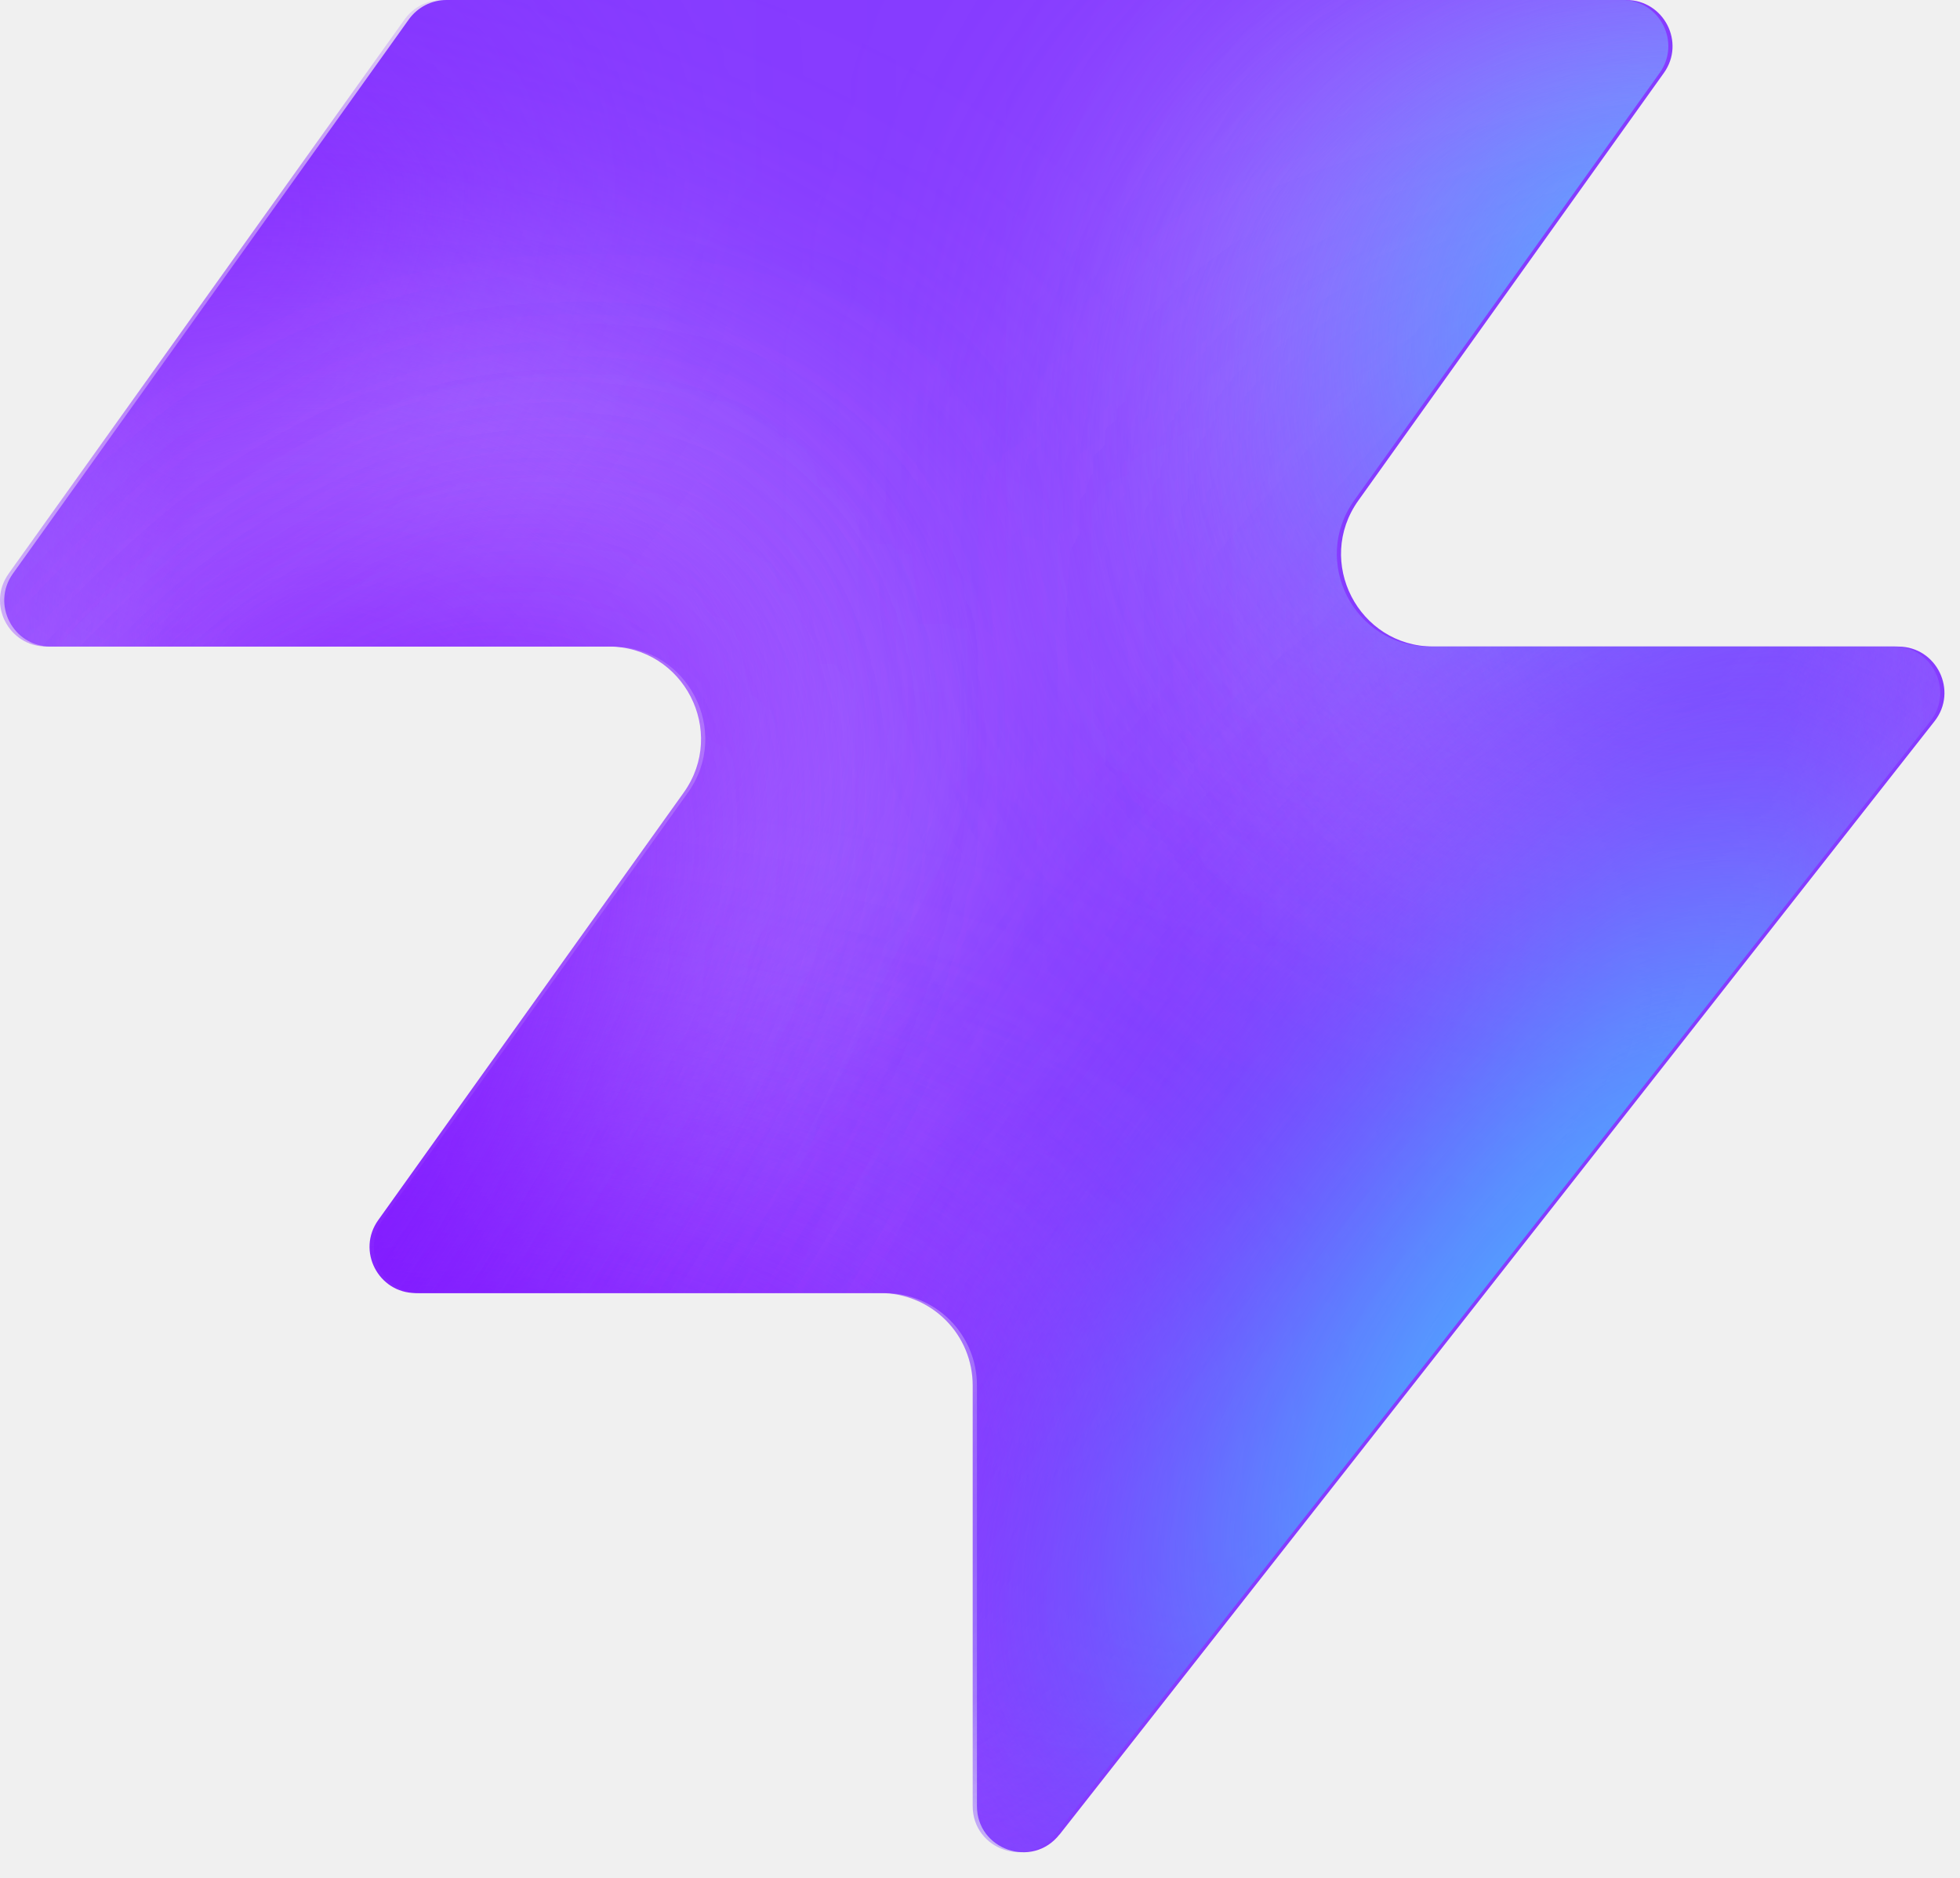
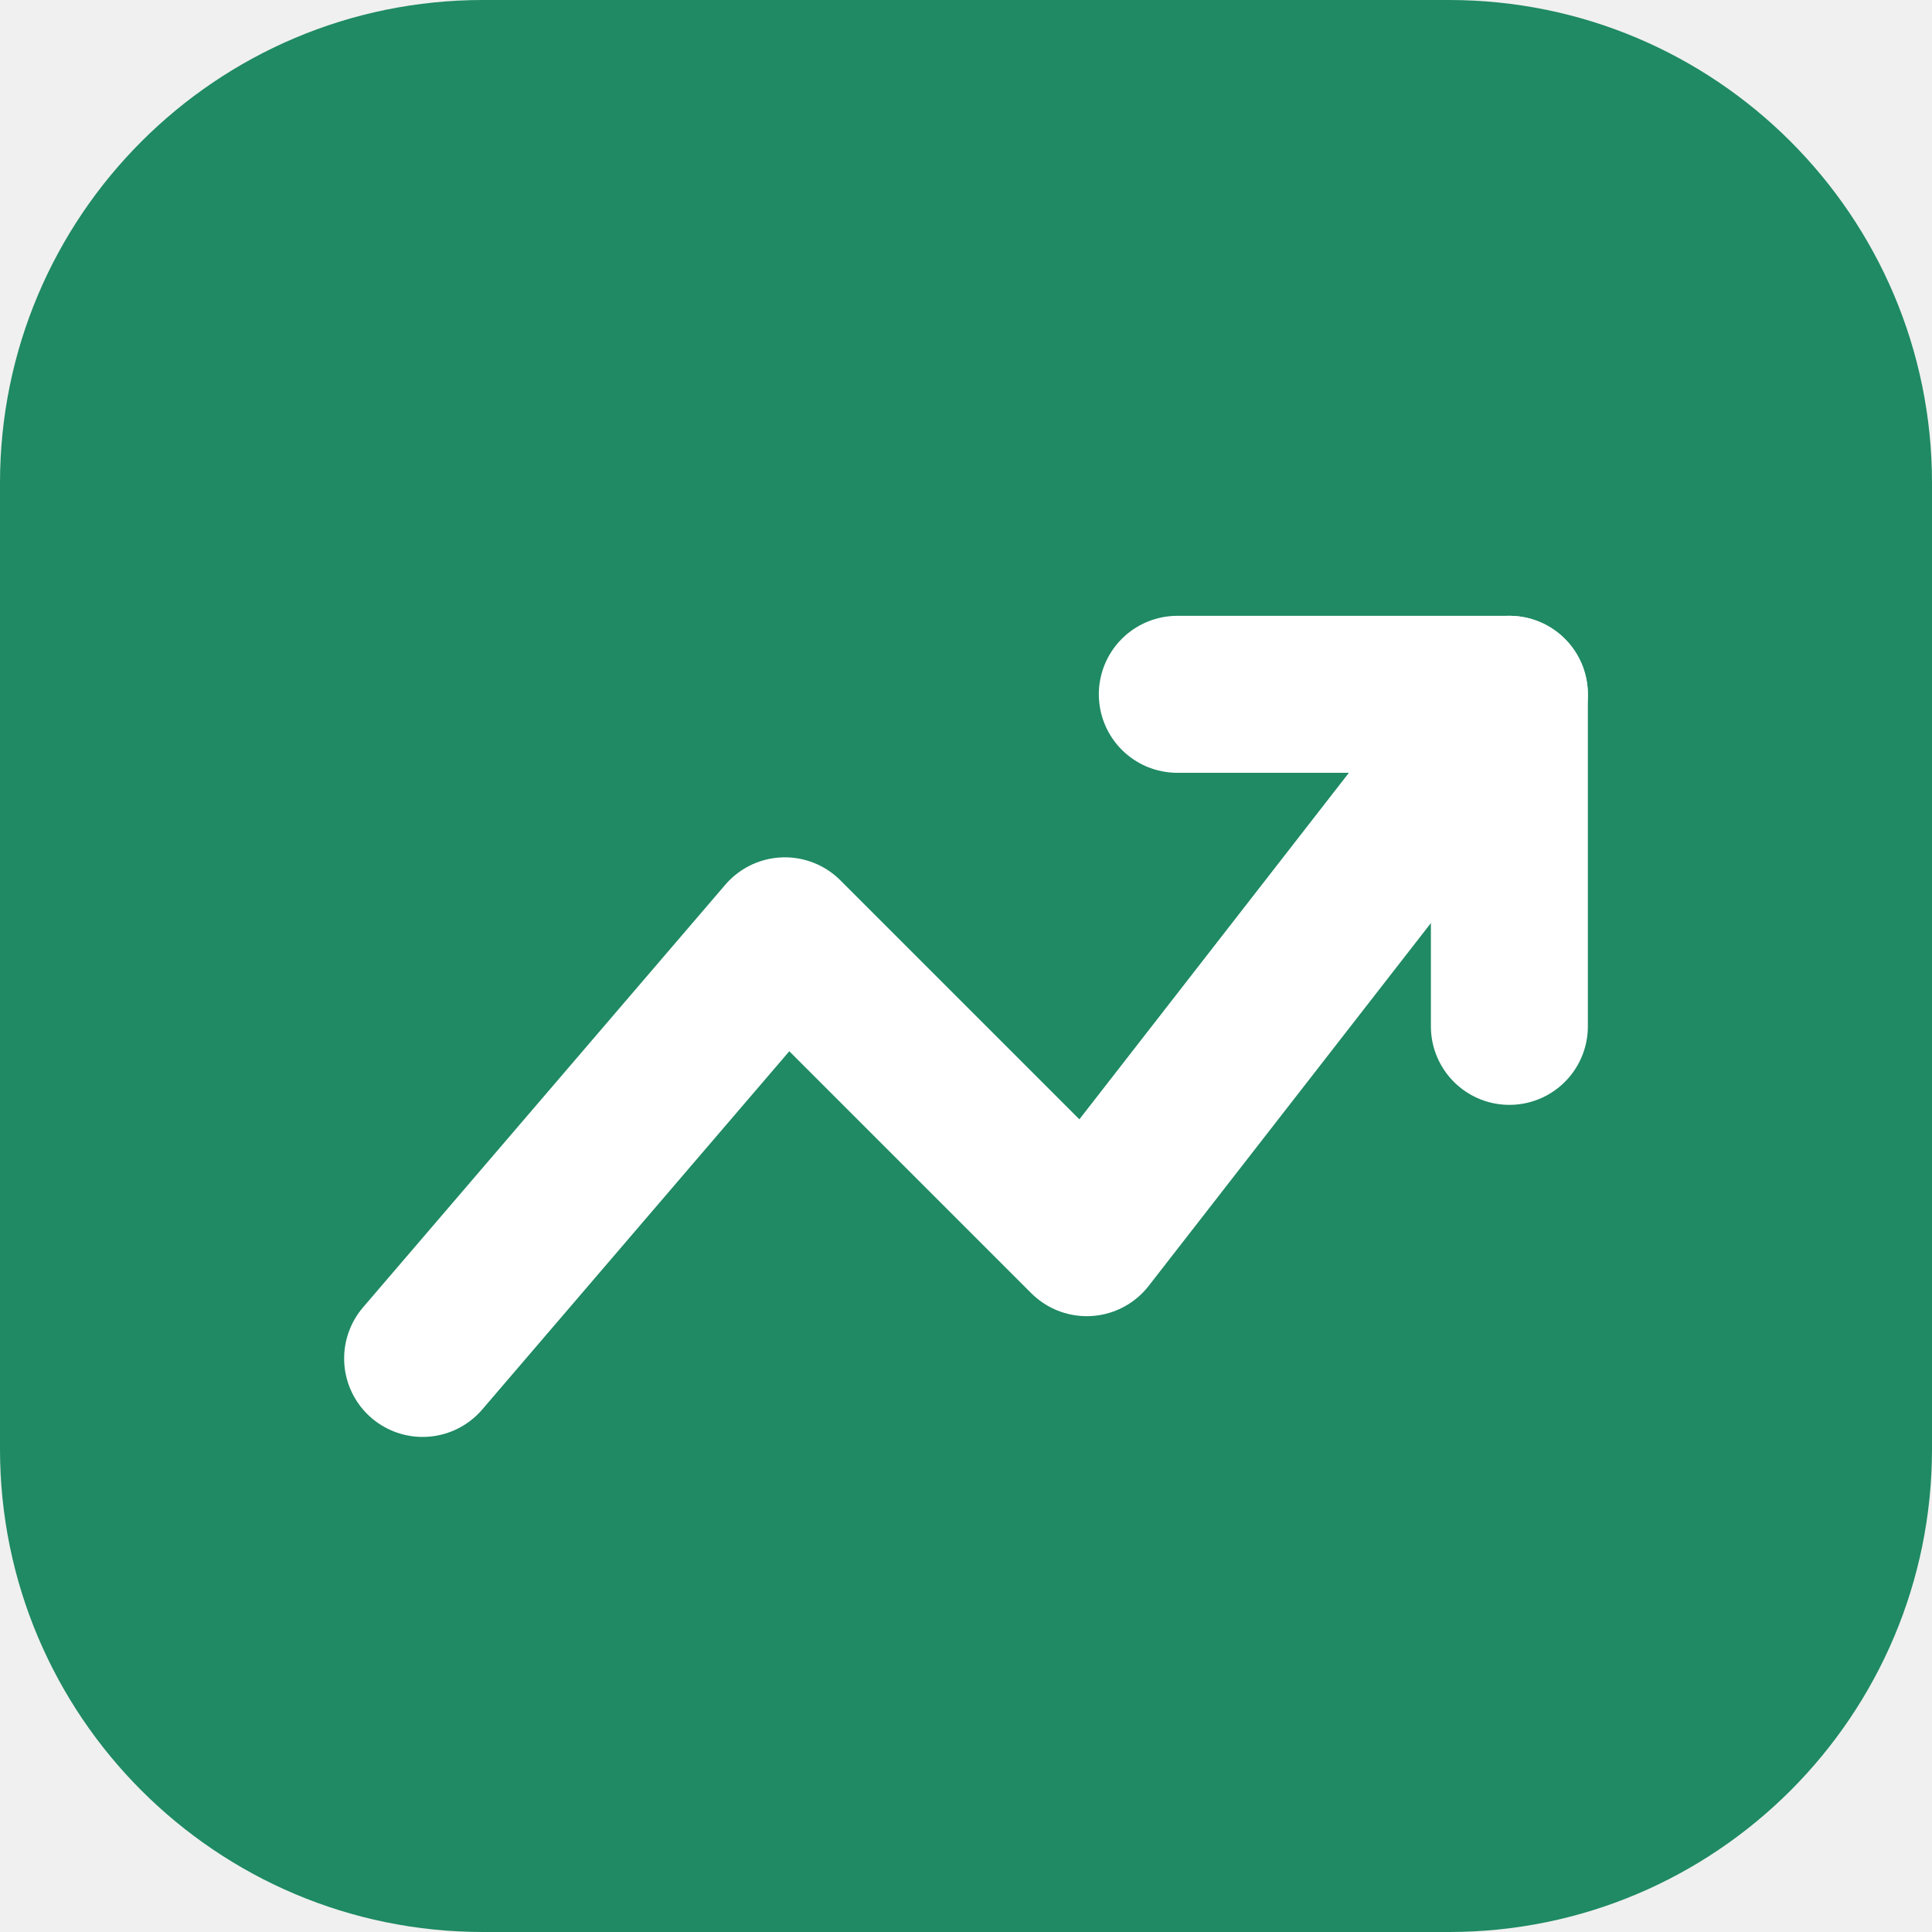
- <svg xmlns="http://www.w3.org/2000/svg" width="48" height="46" fill="none" viewBox="0 0 48 46">
-   <path fill="#863bff" d="M25.946 44.938c-.664.845-2.021.375-2.021-.698V33.937a2.26 2.26 0 0 0-2.262-2.262H10.287c-.92 0-1.456-1.04-.92-1.788l7.48-10.471c1.07-1.497 0-3.578-1.842-3.578H1.237c-.92 0-1.456-1.04-.92-1.788L10.013.474c.214-.297.556-.474.92-.474h28.894c.92 0 1.456 1.04.92 1.788l-7.48 10.471c-1.07 1.498 0 3.579 1.842 3.579h11.377c.943 0 1.473 1.088.89 1.83L25.947 44.94z" style="fill:#863bff;fill:color(display-p3 .525 .23 1);fill-opacity:1" />
-   <mask id="a" width="48" height="46" x="0" y="0" maskUnits="userSpaceOnUse" style="mask-type:alpha">
-     <path fill="#000" d="M25.842 44.938c-.664.844-2.021.375-2.021-.698V33.937a2.26 2.26 0 0 0-2.262-2.262H10.183c-.92 0-1.456-1.04-.92-1.788l7.48-10.471c1.07-1.498 0-3.579-1.842-3.579H1.133c-.92 0-1.456-1.04-.92-1.787L9.91.473c.214-.297.556-.474.92-.474h28.894c.92 0 1.456 1.04.92 1.788l-7.48 10.471c-1.07 1.498 0 3.578 1.842 3.578h11.377c.943 0 1.473 1.088.89 1.832L25.843 44.94z" style="fill:#000;fill-opacity:1" />
-   </mask>
-   <g mask="url(#a)">
-     <g filter="url(#b)">
-       <ellipse cx="5.508" cy="14.704" fill="#ede6ff" rx="5.508" ry="14.704" style="fill:#ede6ff;fill:color(display-p3 .927 .903 1);fill-opacity:1" transform="matrix(.00324 1 1 -.00324 -4.47 31.516)" />
-     </g>
-     <g filter="url(#c)">
-       <ellipse cx="10.399" cy="29.851" fill="#ede6ff" rx="10.399" ry="29.851" style="fill:#ede6ff;fill:color(display-p3 .927 .903 1);fill-opacity:1" transform="matrix(.00324 1 1 -.00324 -39.328 7.883)" />
-     </g>
-     <g filter="url(#d)">
-       <ellipse cx="5.508" cy="30.487" fill="#7e14ff" rx="5.508" ry="30.487" style="fill:#7e14ff;fill:color(display-p3 .492 .077 1);fill-opacity:1" transform="rotate(89.814 -25.913 -14.639)scale(1 -1)" />
-     </g>
-     <g filter="url(#e)">
-       <ellipse cx="5.508" cy="30.599" fill="#7e14ff" rx="5.508" ry="30.599" style="fill:#7e14ff;fill:color(display-p3 .492 .077 1);fill-opacity:1" transform="rotate(89.814 -32.644 -3.334)scale(1 -1)" />
-     </g>
-     <g filter="url(#f)">
-       <ellipse cx="5.508" cy="30.599" fill="#7e14ff" rx="5.508" ry="30.599" style="fill:#7e14ff;fill:color(display-p3 .492 .077 1);fill-opacity:1" transform="matrix(.00324 1 1 -.00324 -34.34 30.47)" />
-     </g>
-     <g filter="url(#g)">
-       <ellipse cx="14.072" cy="22.078" fill="#ede6ff" rx="14.072" ry="22.078" style="fill:#ede6ff;fill:color(display-p3 .927 .903 1);fill-opacity:1" transform="rotate(93.35 24.506 48.493)scale(-1 1)" />
-     </g>
-     <g filter="url(#h)">
-       <ellipse cx="3.47" cy="21.501" fill="#7e14ff" rx="3.47" ry="21.501" style="fill:#7e14ff;fill:color(display-p3 .492 .077 1);fill-opacity:1" transform="rotate(89.009 28.708 47.59)scale(-1 1)" />
-     </g>
-     <g filter="url(#i)">
-       <ellipse cx="3.47" cy="21.501" fill="#7e14ff" rx="3.47" ry="21.501" style="fill:#7e14ff;fill:color(display-p3 .492 .077 1);fill-opacity:1" transform="rotate(89.009 28.708 47.59)scale(-1 1)" />
-     </g>
-     <g filter="url(#j)">
-       <ellipse cx=".387" cy="8.972" fill="#7e14ff" rx="4.407" ry="29.108" style="fill:#7e14ff;fill:color(display-p3 .492 .077 1);fill-opacity:1" transform="rotate(39.51 .387 8.972)" />
-     </g>
-     <g filter="url(#k)">
-       <ellipse cx="47.523" cy="-6.092" fill="#7e14ff" rx="4.407" ry="29.108" style="fill:#7e14ff;fill:color(display-p3 .492 .077 1);fill-opacity:1" transform="rotate(37.892 47.523 -6.092)" />
-     </g>
-     <g filter="url(#l)">
-       <ellipse cx="41.412" cy="6.333" fill="#47bfff" rx="5.971" ry="9.665" style="fill:#47bfff;fill:color(display-p3 .28 .748 1);fill-opacity:1" transform="rotate(37.892 41.412 6.333)" />
-     </g>
-     <g filter="url(#m)">
-       <ellipse cx="-1.879" cy="38.332" fill="#7e14ff" rx="4.407" ry="29.108" style="fill:#7e14ff;fill:color(display-p3 .492 .077 1);fill-opacity:1" transform="rotate(37.892 -1.88 38.332)" />
-     </g>
-     <g filter="url(#n)">
-       <ellipse cx="-1.879" cy="38.332" fill="#7e14ff" rx="4.407" ry="29.108" style="fill:#7e14ff;fill:color(display-p3 .492 .077 1);fill-opacity:1" transform="rotate(37.892 -1.88 38.332)" />
-     </g>
-     <g filter="url(#o)">
-       <ellipse cx="35.651" cy="29.907" fill="#7e14ff" rx="4.407" ry="29.108" style="fill:#7e14ff;fill:color(display-p3 .492 .077 1);fill-opacity:1" transform="rotate(37.892 35.651 29.907)" />
-     </g>
-     <g filter="url(#p)">
-       <ellipse cx="38.418" cy="32.4" fill="#47bfff" rx="5.971" ry="15.297" style="fill:#47bfff;fill:color(display-p3 .28 .748 1);fill-opacity:1" transform="rotate(37.892 38.418 32.4)" />
-     </g>
-   </g>
-   <defs>
-     <filter id="b" width="60.045" height="41.654" x="-19.77" y="16.149" color-interpolation-filters="sRGB" filterUnits="userSpaceOnUse">
-       <feFlood flood-opacity="0" result="BackgroundImageFix" />
-       <feBlend in="SourceGraphic" in2="BackgroundImageFix" result="shape" />
-       <feGaussianBlur result="effect1_foregroundBlur_2002_17158" stdDeviation="7.659" />
-     </filter>
-     <filter id="c" width="90.34" height="51.437" x="-54.613" y="-7.533" color-interpolation-filters="sRGB" filterUnits="userSpaceOnUse">
-       <feFlood flood-opacity="0" result="BackgroundImageFix" />
-       <feBlend in="SourceGraphic" in2="BackgroundImageFix" result="shape" />
-       <feGaussianBlur result="effect1_foregroundBlur_2002_17158" stdDeviation="7.659" />
-     </filter>
-     <filter id="d" width="79.355" height="29.4" x="-49.64" y="2.03" color-interpolation-filters="sRGB" filterUnits="userSpaceOnUse">
-       <feFlood flood-opacity="0" result="BackgroundImageFix" />
-       <feBlend in="SourceGraphic" in2="BackgroundImageFix" result="shape" />
-       <feGaussianBlur result="effect1_foregroundBlur_2002_17158" stdDeviation="4.596" />
-     </filter>
-     <filter id="e" width="79.579" height="29.4" x="-45.045" y="20.029" color-interpolation-filters="sRGB" filterUnits="userSpaceOnUse">
-       <feFlood flood-opacity="0" result="BackgroundImageFix" />
-       <feBlend in="SourceGraphic" in2="BackgroundImageFix" result="shape" />
-       <feGaussianBlur result="effect1_foregroundBlur_2002_17158" stdDeviation="4.596" />
-     </filter>
-     <filter id="f" width="79.579" height="29.4" x="-43.513" y="21.178" color-interpolation-filters="sRGB" filterUnits="userSpaceOnUse">
-       <feFlood flood-opacity="0" result="BackgroundImageFix" />
-       <feBlend in="SourceGraphic" in2="BackgroundImageFix" result="shape" />
-       <feGaussianBlur result="effect1_foregroundBlur_2002_17158" stdDeviation="4.596" />
-     </filter>
-     <filter id="g" width="74.749" height="58.852" x="15.756" y="-17.901" color-interpolation-filters="sRGB" filterUnits="userSpaceOnUse">
-       <feFlood flood-opacity="0" result="BackgroundImageFix" />
-       <feBlend in="SourceGraphic" in2="BackgroundImageFix" result="shape" />
-       <feGaussianBlur result="effect1_foregroundBlur_2002_17158" stdDeviation="7.659" />
-     </filter>
-     <filter id="h" width="61.377" height="25.362" x="23.548" y="2.284" color-interpolation-filters="sRGB" filterUnits="userSpaceOnUse">
-       <feFlood flood-opacity="0" result="BackgroundImageFix" />
-       <feBlend in="SourceGraphic" in2="BackgroundImageFix" result="shape" />
-       <feGaussianBlur result="effect1_foregroundBlur_2002_17158" stdDeviation="4.596" />
-     </filter>
-     <filter id="i" width="61.377" height="25.362" x="23.548" y="2.284" color-interpolation-filters="sRGB" filterUnits="userSpaceOnUse">
-       <feFlood flood-opacity="0" result="BackgroundImageFix" />
-       <feBlend in="SourceGraphic" in2="BackgroundImageFix" result="shape" />
-       <feGaussianBlur result="effect1_foregroundBlur_2002_17158" stdDeviation="4.596" />
-     </filter>
-     <filter id="j" width="56.045" height="63.649" x="-27.636" y="-22.853" color-interpolation-filters="sRGB" filterUnits="userSpaceOnUse">
-       <feFlood flood-opacity="0" result="BackgroundImageFix" />
-       <feBlend in="SourceGraphic" in2="BackgroundImageFix" result="shape" />
-       <feGaussianBlur result="effect1_foregroundBlur_2002_17158" stdDeviation="4.596" />
-     </filter>
-     <filter id="k" width="54.814" height="64.646" x="20.116" y="-38.415" color-interpolation-filters="sRGB" filterUnits="userSpaceOnUse">
-       <feFlood flood-opacity="0" result="BackgroundImageFix" />
-       <feBlend in="SourceGraphic" in2="BackgroundImageFix" result="shape" />
-       <feGaussianBlur result="effect1_foregroundBlur_2002_17158" stdDeviation="4.596" />
-     </filter>
-     <filter id="l" width="33.541" height="35.313" x="24.641" y="-11.323" color-interpolation-filters="sRGB" filterUnits="userSpaceOnUse">
-       <feFlood flood-opacity="0" result="BackgroundImageFix" />
-       <feBlend in="SourceGraphic" in2="BackgroundImageFix" result="shape" />
-       <feGaussianBlur result="effect1_foregroundBlur_2002_17158" stdDeviation="4.596" />
-     </filter>
-     <filter id="m" width="54.814" height="64.646" x="-29.286" y="6.009" color-interpolation-filters="sRGB" filterUnits="userSpaceOnUse">
-       <feFlood flood-opacity="0" result="BackgroundImageFix" />
-       <feBlend in="SourceGraphic" in2="BackgroundImageFix" result="shape" />
-       <feGaussianBlur result="effect1_foregroundBlur_2002_17158" stdDeviation="4.596" />
-     </filter>
-     <filter id="n" width="54.814" height="64.646" x="-29.286" y="6.009" color-interpolation-filters="sRGB" filterUnits="userSpaceOnUse">
-       <feFlood flood-opacity="0" result="BackgroundImageFix" />
-       <feBlend in="SourceGraphic" in2="BackgroundImageFix" result="shape" />
-       <feGaussianBlur result="effect1_foregroundBlur_2002_17158" stdDeviation="4.596" />
-     </filter>
-     <filter id="o" width="54.814" height="64.646" x="8.244" y="-2.416" color-interpolation-filters="sRGB" filterUnits="userSpaceOnUse">
-       <feFlood flood-opacity="0" result="BackgroundImageFix" />
-       <feBlend in="SourceGraphic" in2="BackgroundImageFix" result="shape" />
-       <feGaussianBlur result="effect1_foregroundBlur_2002_17158" stdDeviation="4.596" />
-     </filter>
-     <filter id="p" width="39.409" height="43.623" x="18.713" y="10.588" color-interpolation-filters="sRGB" filterUnits="userSpaceOnUse">
-       <feFlood flood-opacity="0" result="BackgroundImageFix" />
-       <feBlend in="SourceGraphic" in2="BackgroundImageFix" result="shape" />
-       <feGaussianBlur result="effect1_foregroundBlur_2002_17158" stdDeviation="4.596" />
-     </filter>
-   </defs>
+ <svg xmlns="http://www.w3.org/2000/svg" viewBox="0 0 32 32">
+   <rect width="32" height="32" rx="8" fill="#1f8a63" />
+   <path d="M7 22.5 13 15.5l5 5 7-9" fill="none" stroke="#fff" stroke-width="2.6" stroke-linecap="round" stroke-linejoin="round" />
+   <path d="M19.5 11.5H25v5.5" fill="none" stroke="#fff" stroke-width="2.6" stroke-linecap="round" stroke-linejoin="round" />
</svg>
